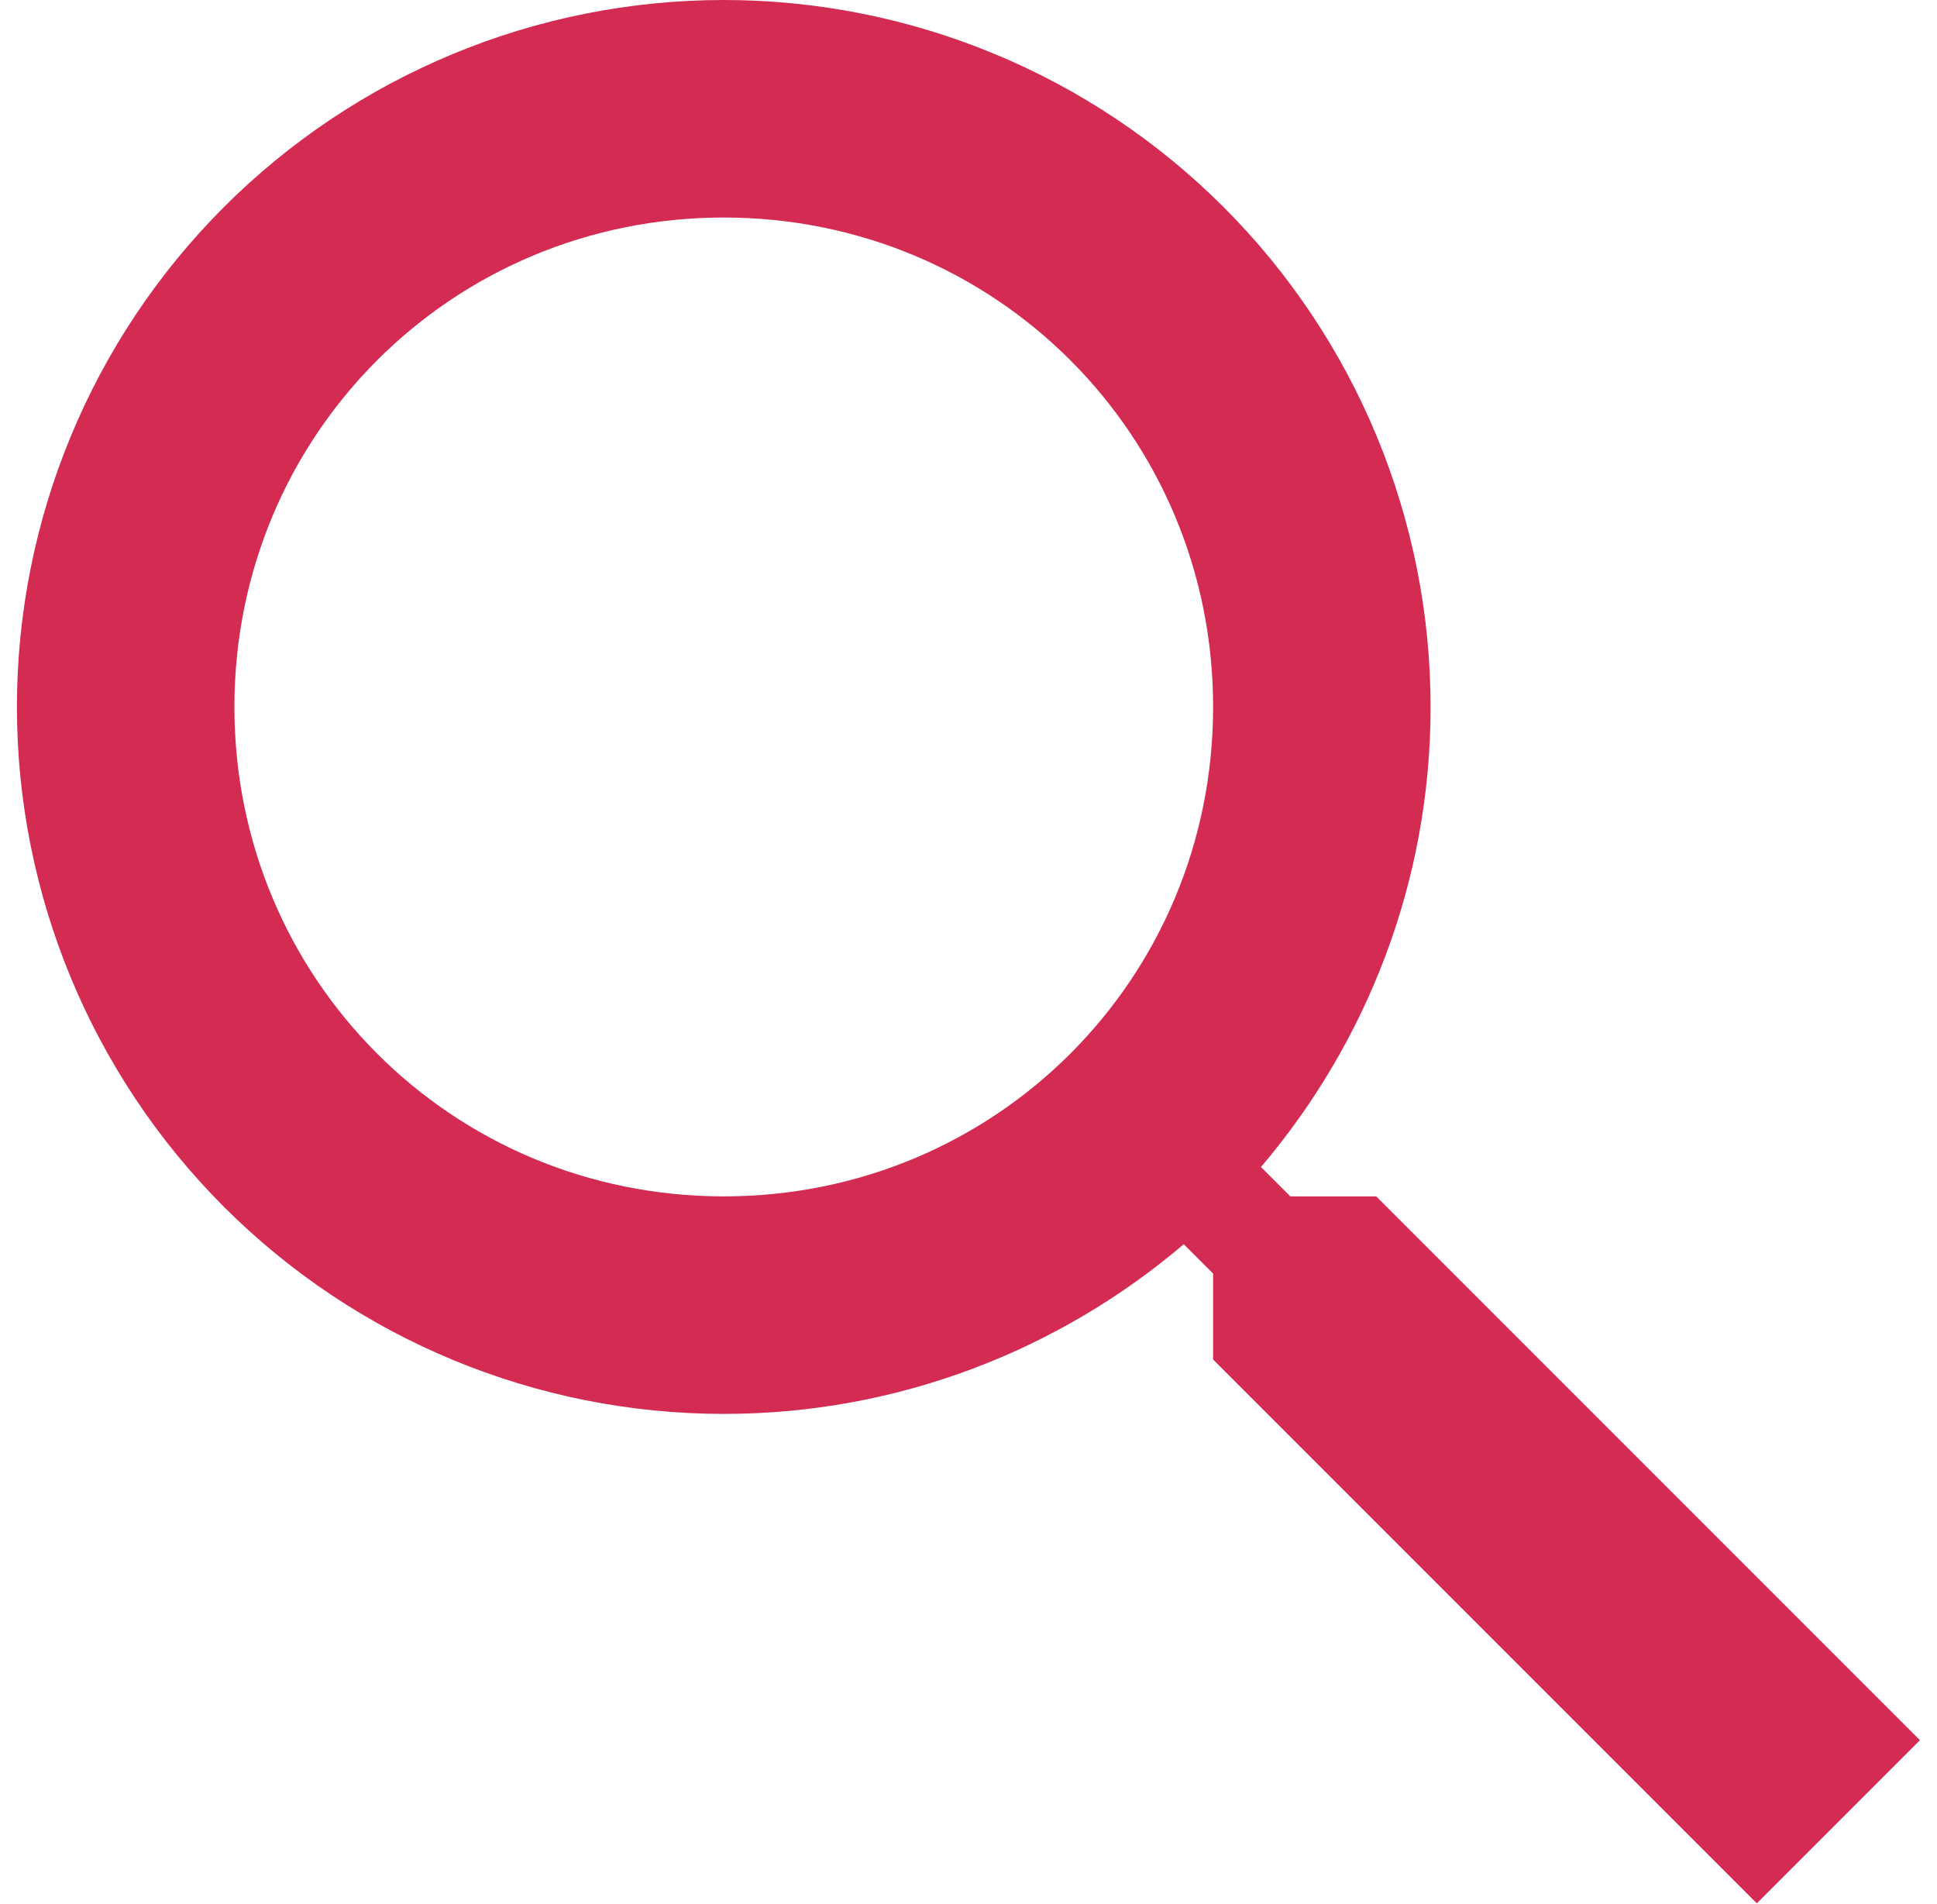
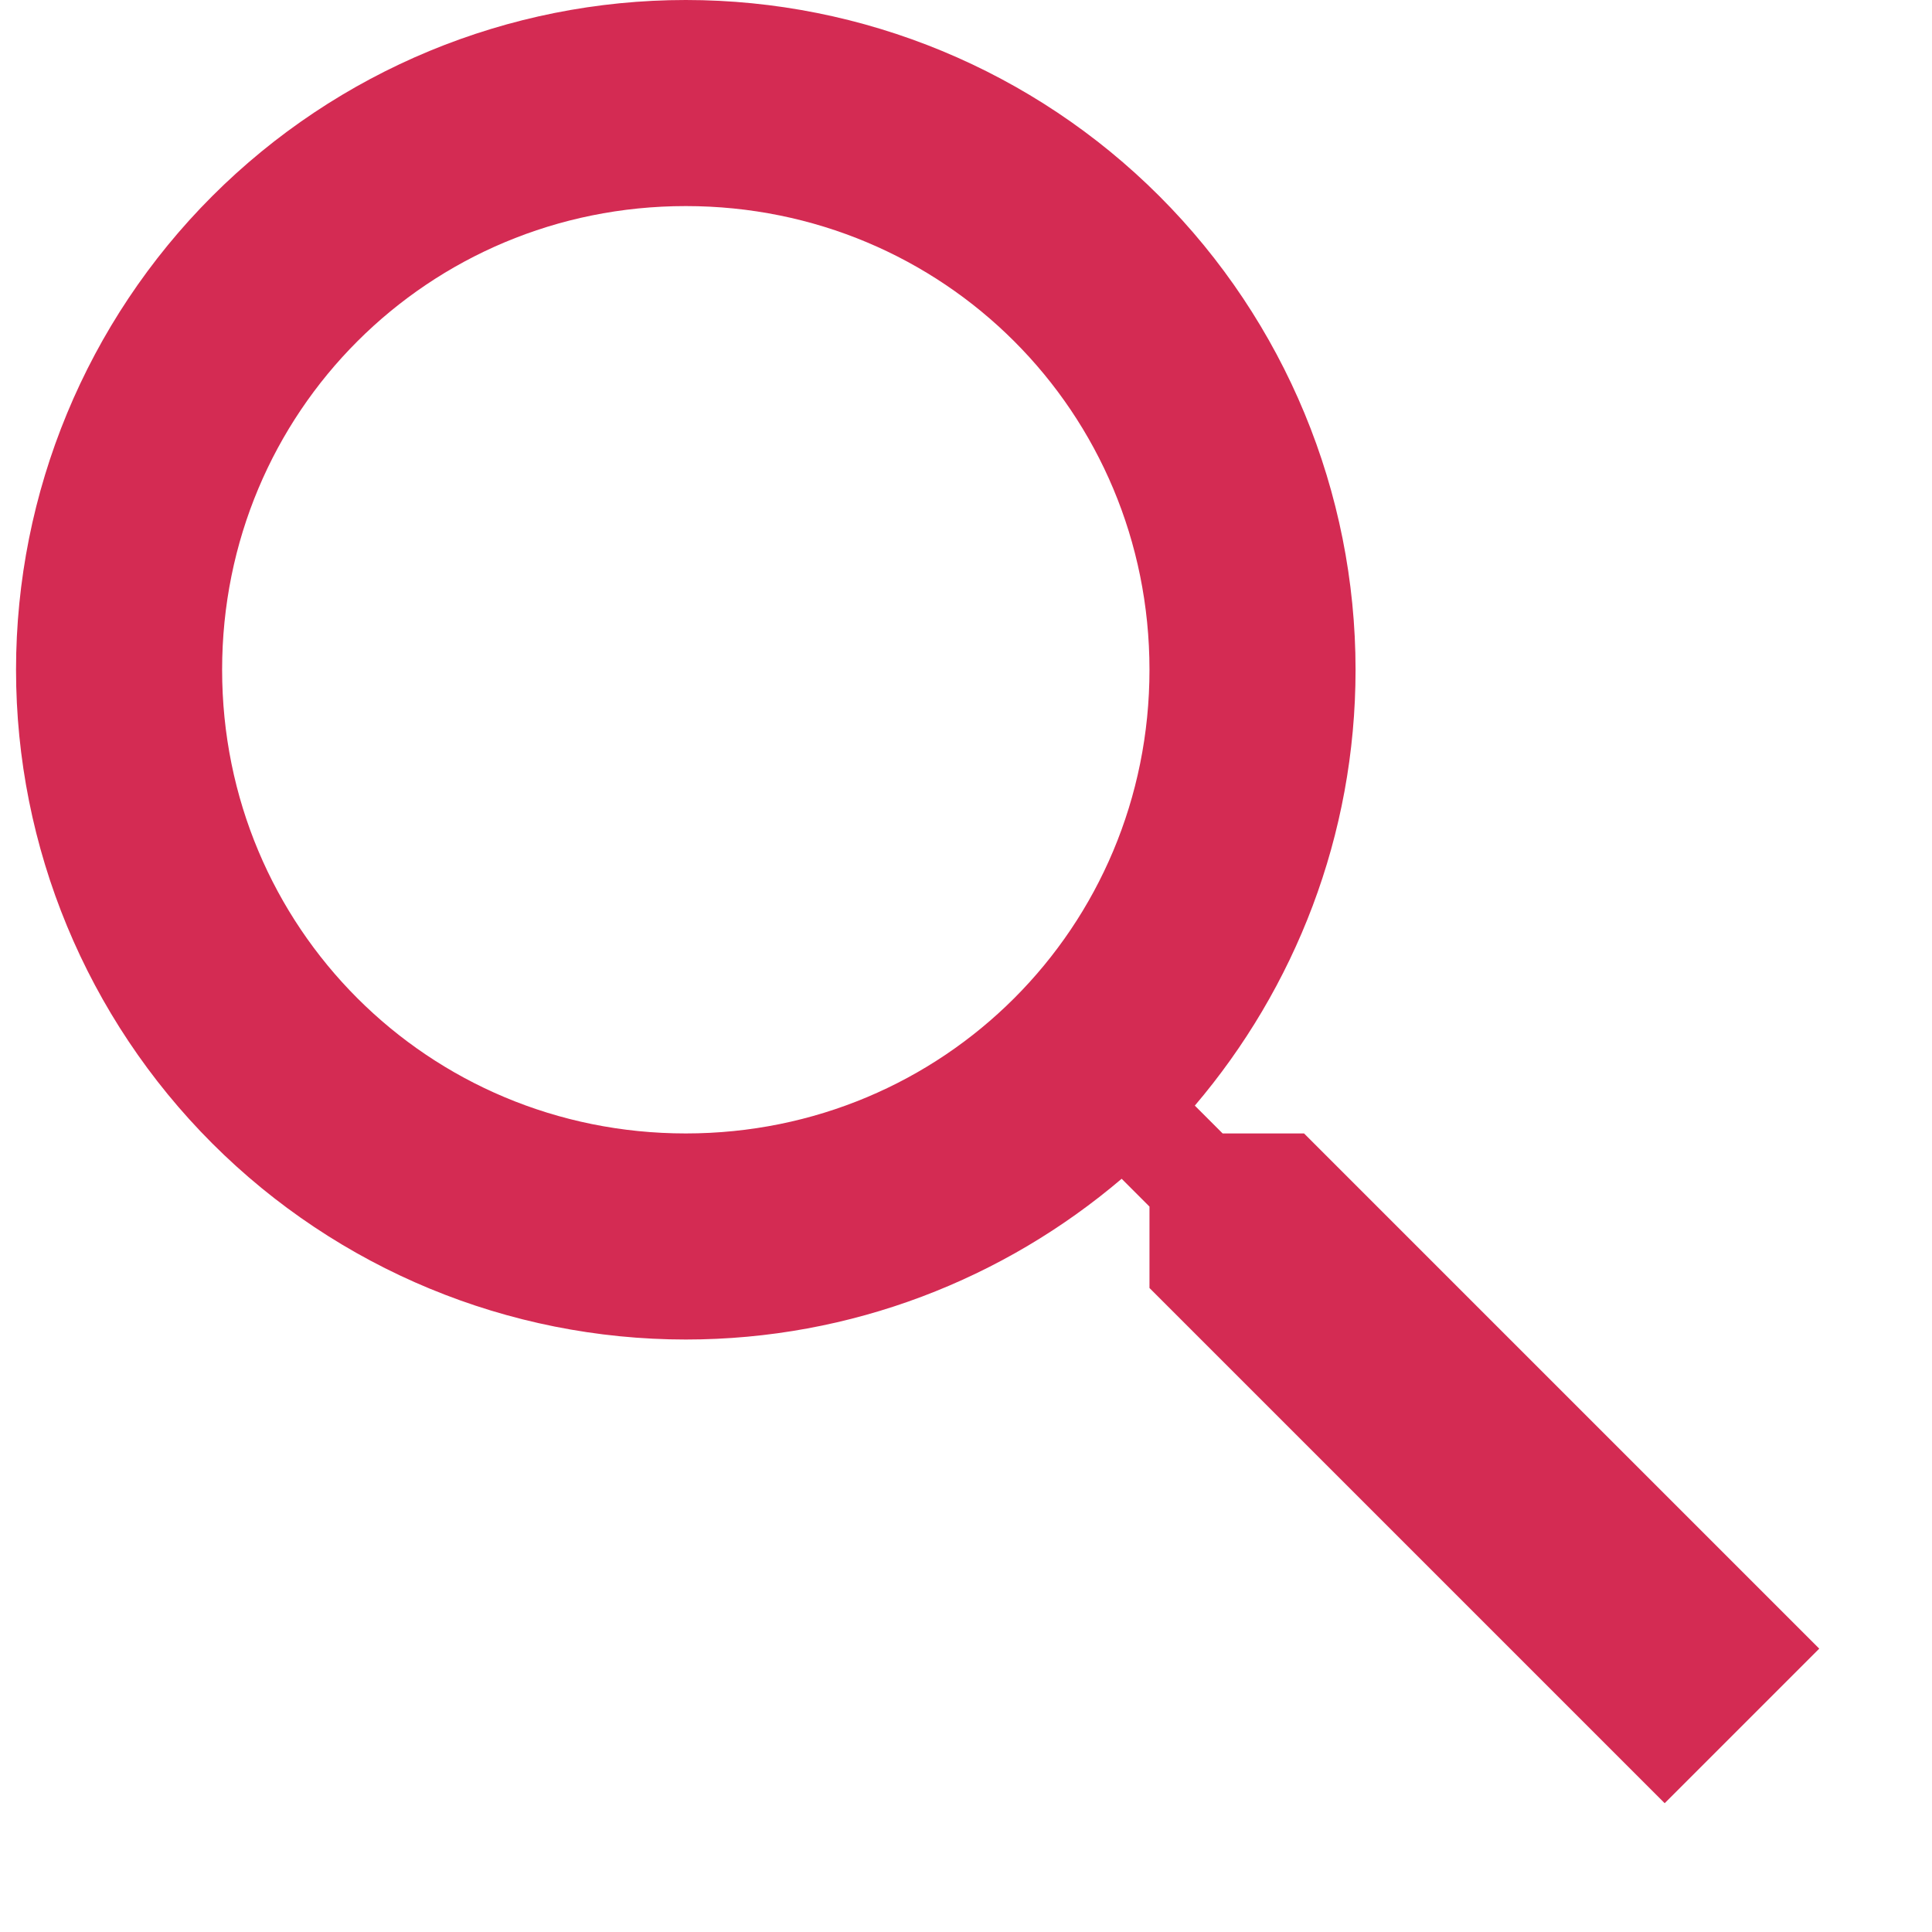
- <svg xmlns="http://www.w3.org/2000/svg" width="57" height="56" viewBox="0 0 57 56" fill="none">
+ <svg xmlns="http://www.w3.org/2000/svg" width="32" height="32" viewBox="0 0 60 60" fill="none">
  <path d="M21.298 0C26.815 0 32.105 2.191 36.006 6.092C39.907 9.993 42.098 15.284 42.098 20.8C42.098 25.952 40.21 30.688 37.106 34.336L37.97 35.2H40.498L56.498 51.2L51.698 56L35.698 40V37.472L34.834 36.608C31.186 39.712 26.45 41.6 21.298 41.6C15.782 41.6 10.491 39.409 6.59 35.508C2.69 31.607 0.498 26.317 0.498 20.8C0.498 15.284 2.69 9.993 6.59 6.092C10.491 2.191 15.782 0 21.298 0ZM21.298 6.4C13.298 6.4 6.898 12.8 6.898 20.8C6.898 28.8 13.298 35.2 21.298 35.2C29.298 35.2 35.698 28.8 35.698 20.8C35.698 12.8 29.298 6.4 21.298 6.4Z" fill="#D42B53" />
</svg>
